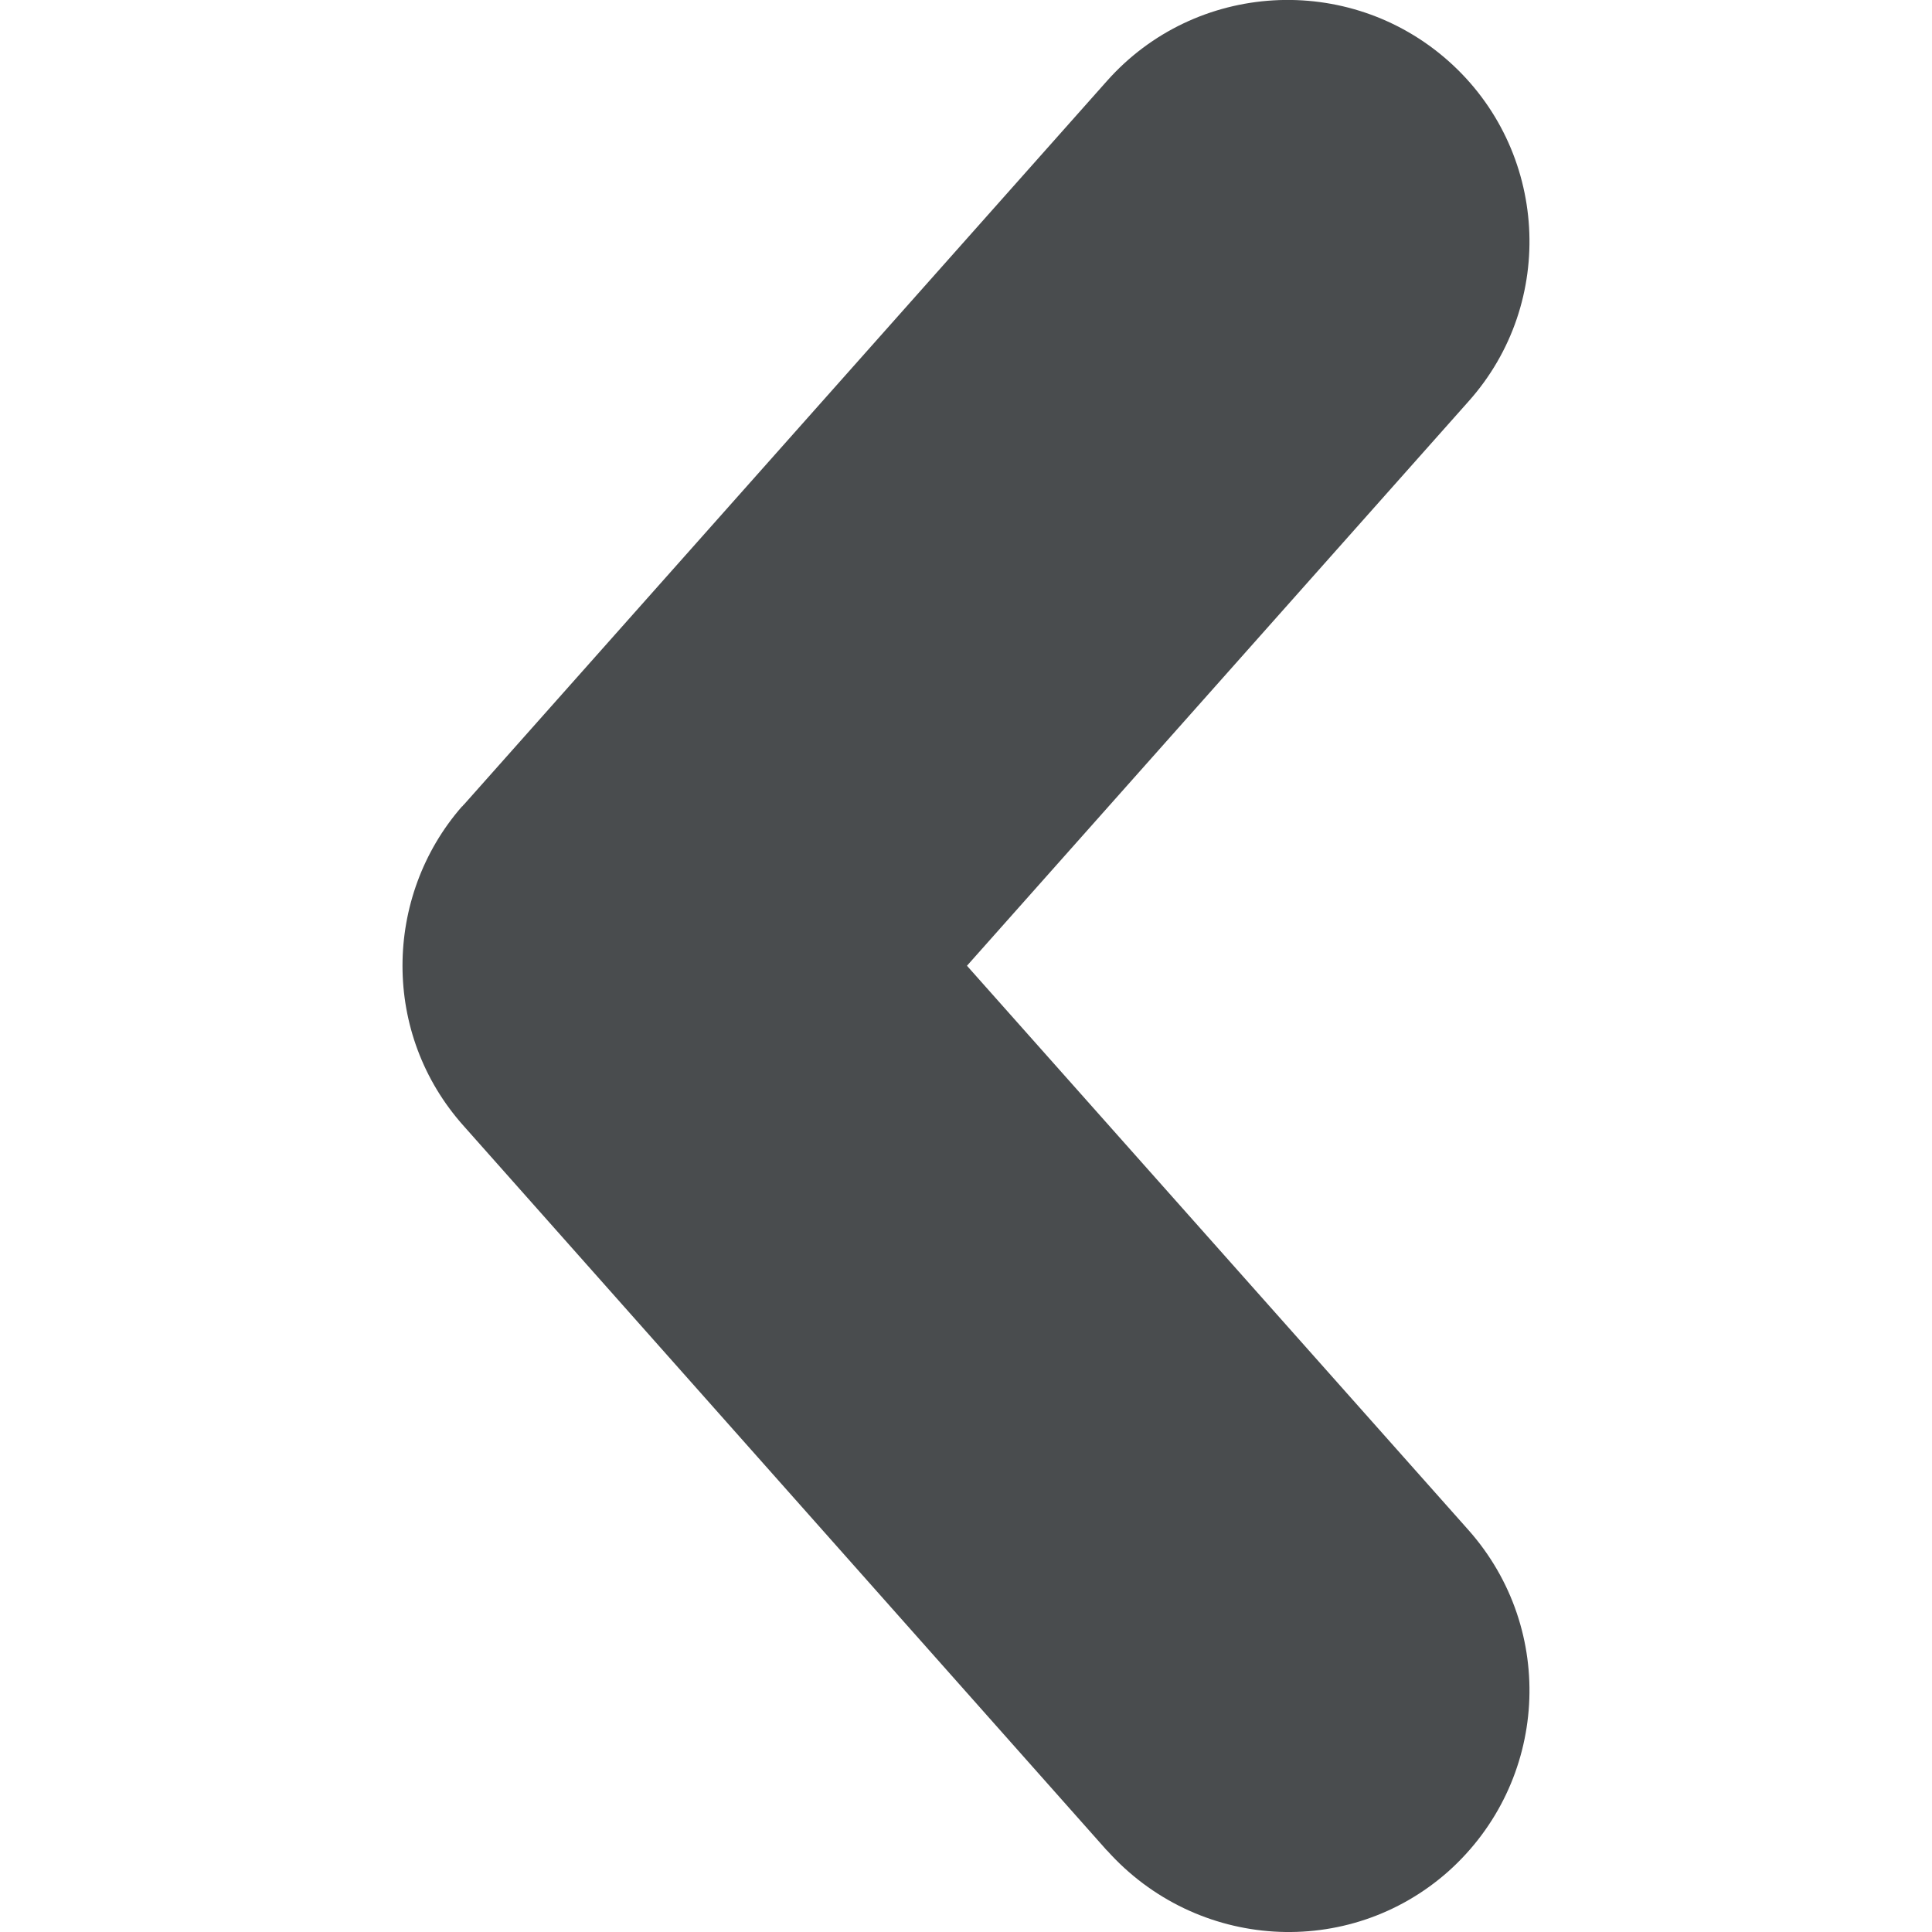
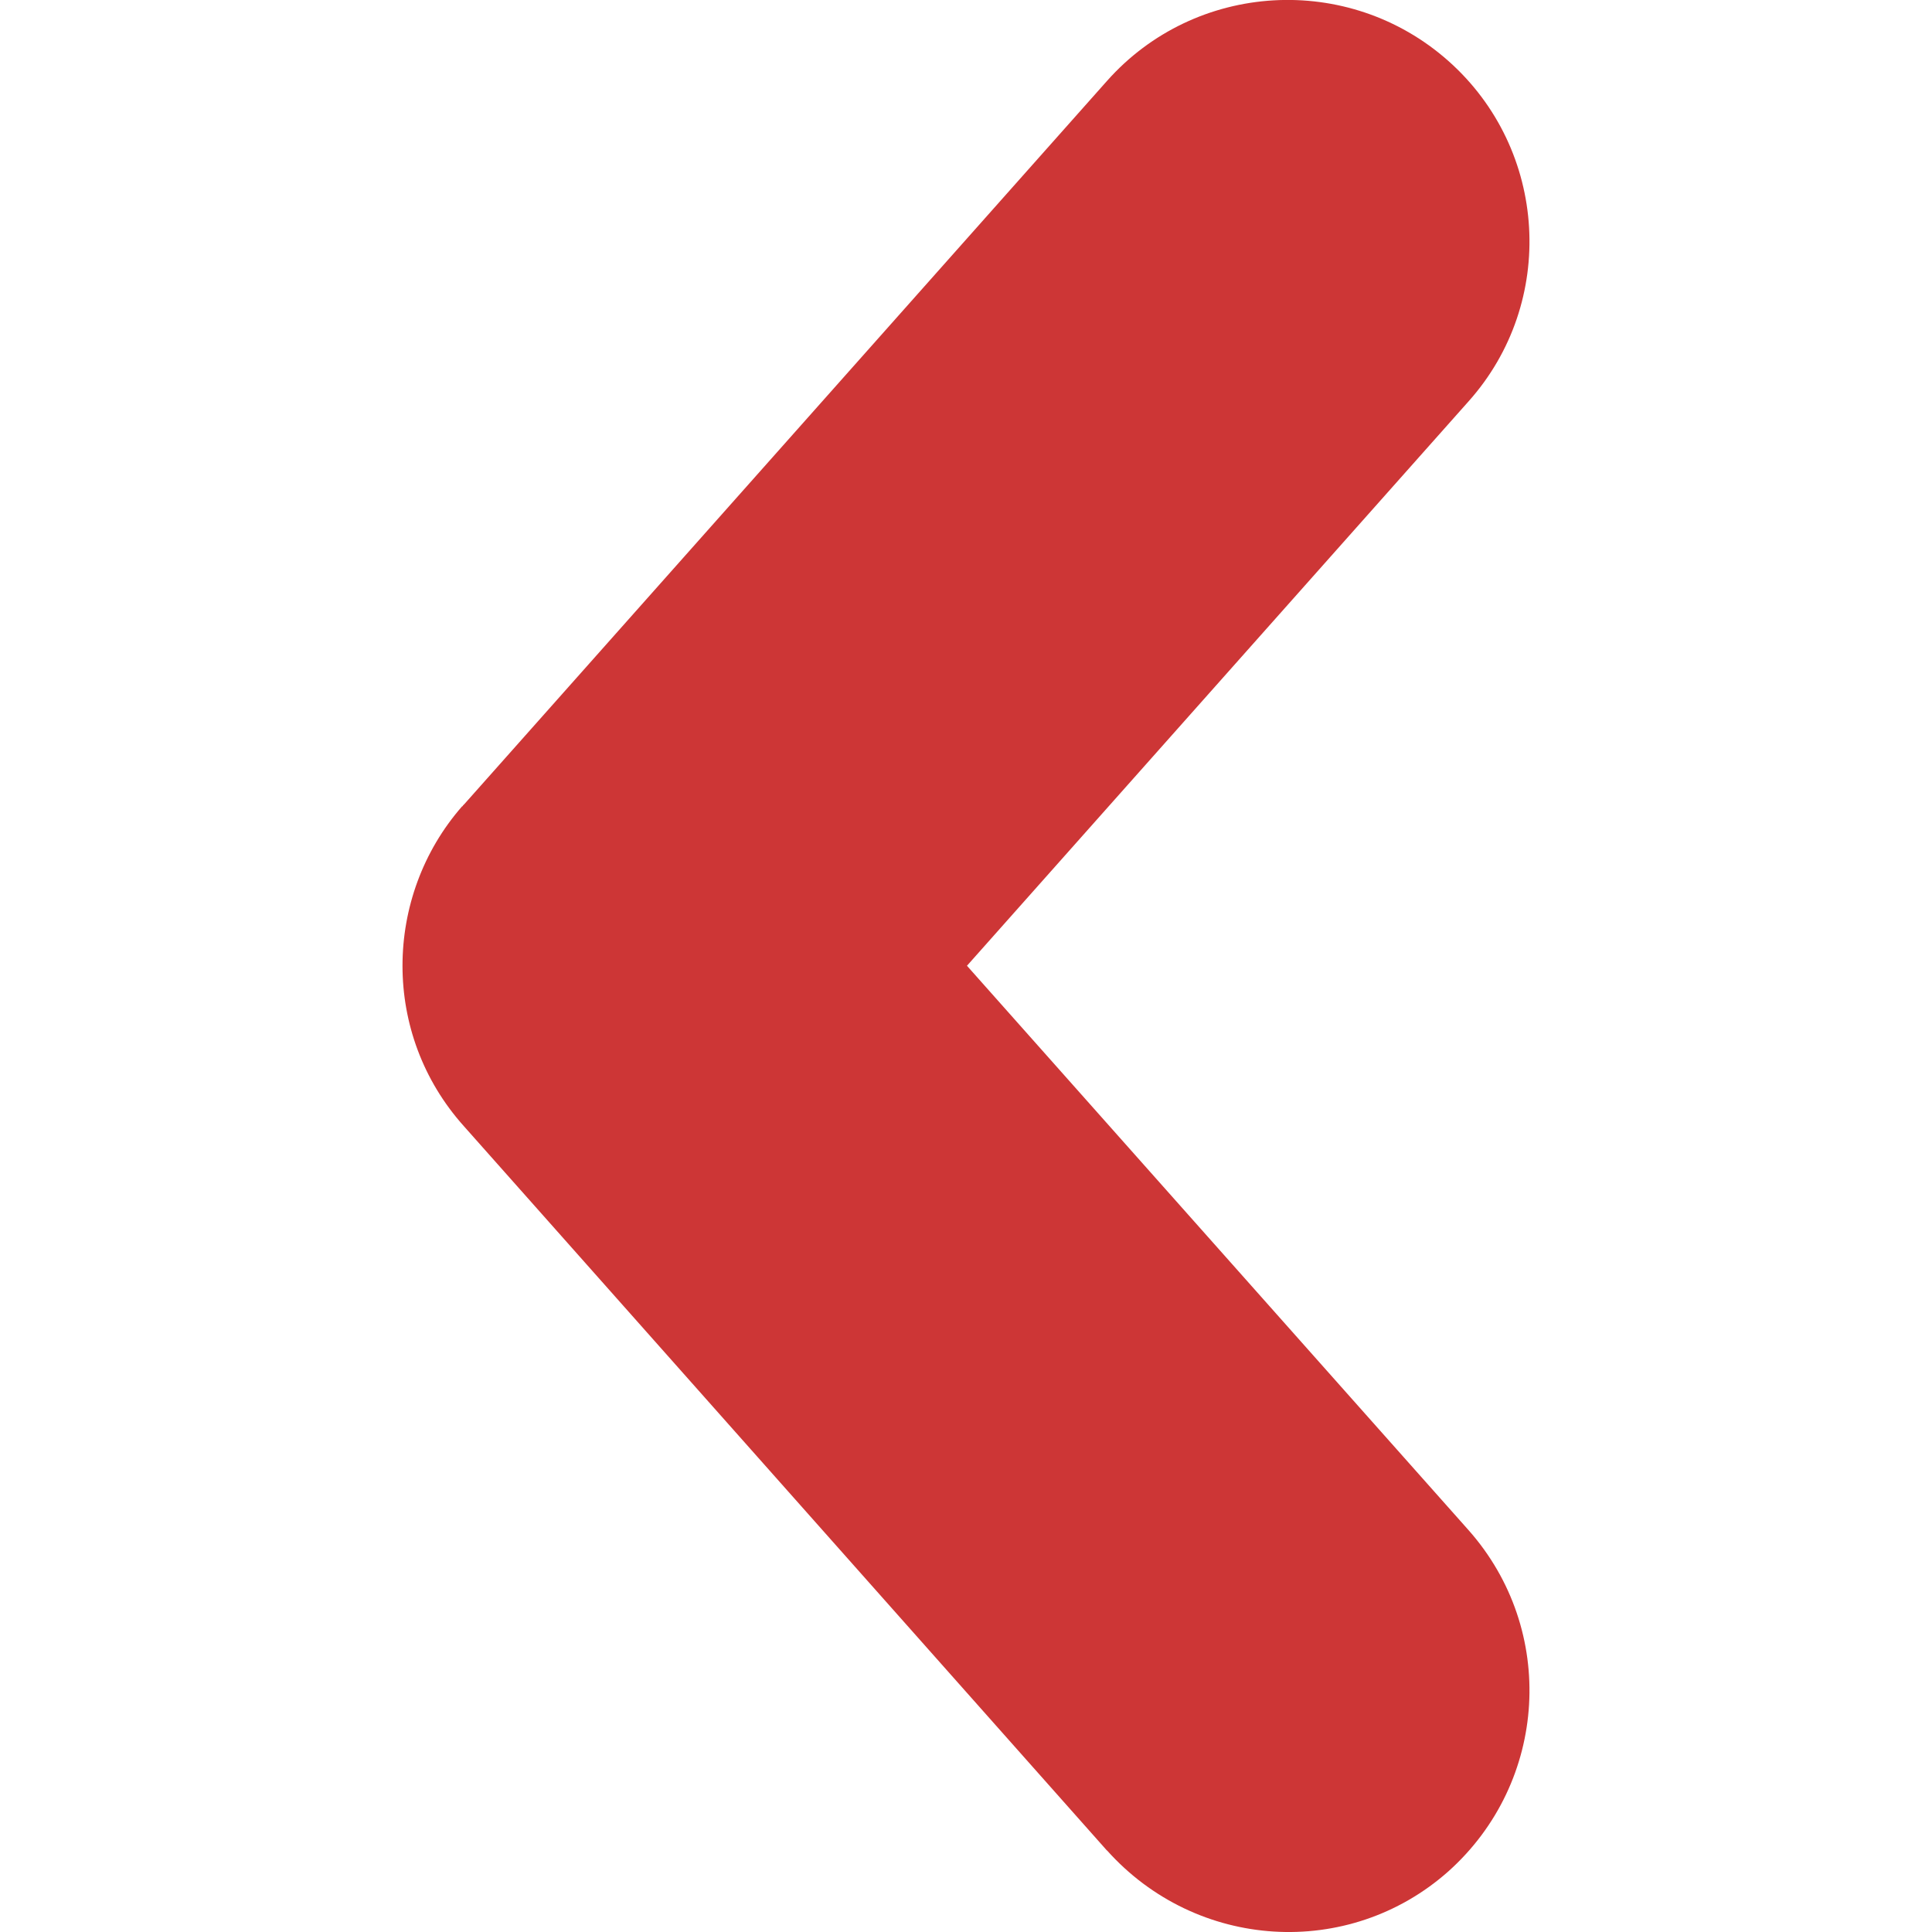
<svg xmlns="http://www.w3.org/2000/svg" width="800px" height="800px" viewBox="0 0 24 24" mirror-in-rtl="true">
-   <path fill="#494c4e" d="M13.75 22.987l-7.99-9c-.51-.57-.76-1.28-.76-1.99s.25-1.42.74-1.98c.01 0 .01-.01.01-.01l.02-.02 7.98-8.98c1.1-1.24 3.002-1.35 4.242-.25 1.24 1.1 1.35 3 .25 4.23l-6.23 7.01 6.23 7.01c1.1 1.24.99 3.13-.25 4.24-1.24 1.1-3.13.98-4.24-.26z" />
+   <path fill="#cd3636" d="M13.75 22.987l-7.99-9c-.51-.57-.76-1.28-.76-1.99s.25-1.42.74-1.98c.01 0 .01-.01.01-.01l.02-.02 7.98-8.98c1.1-1.24 3.002-1.35 4.242-.25 1.24 1.1 1.35 3 .25 4.23l-6.23 7.01 6.23 7.01c1.1 1.24.99 3.13-.25 4.24-1.24 1.1-3.13.98-4.24-.26z" />
</svg>
